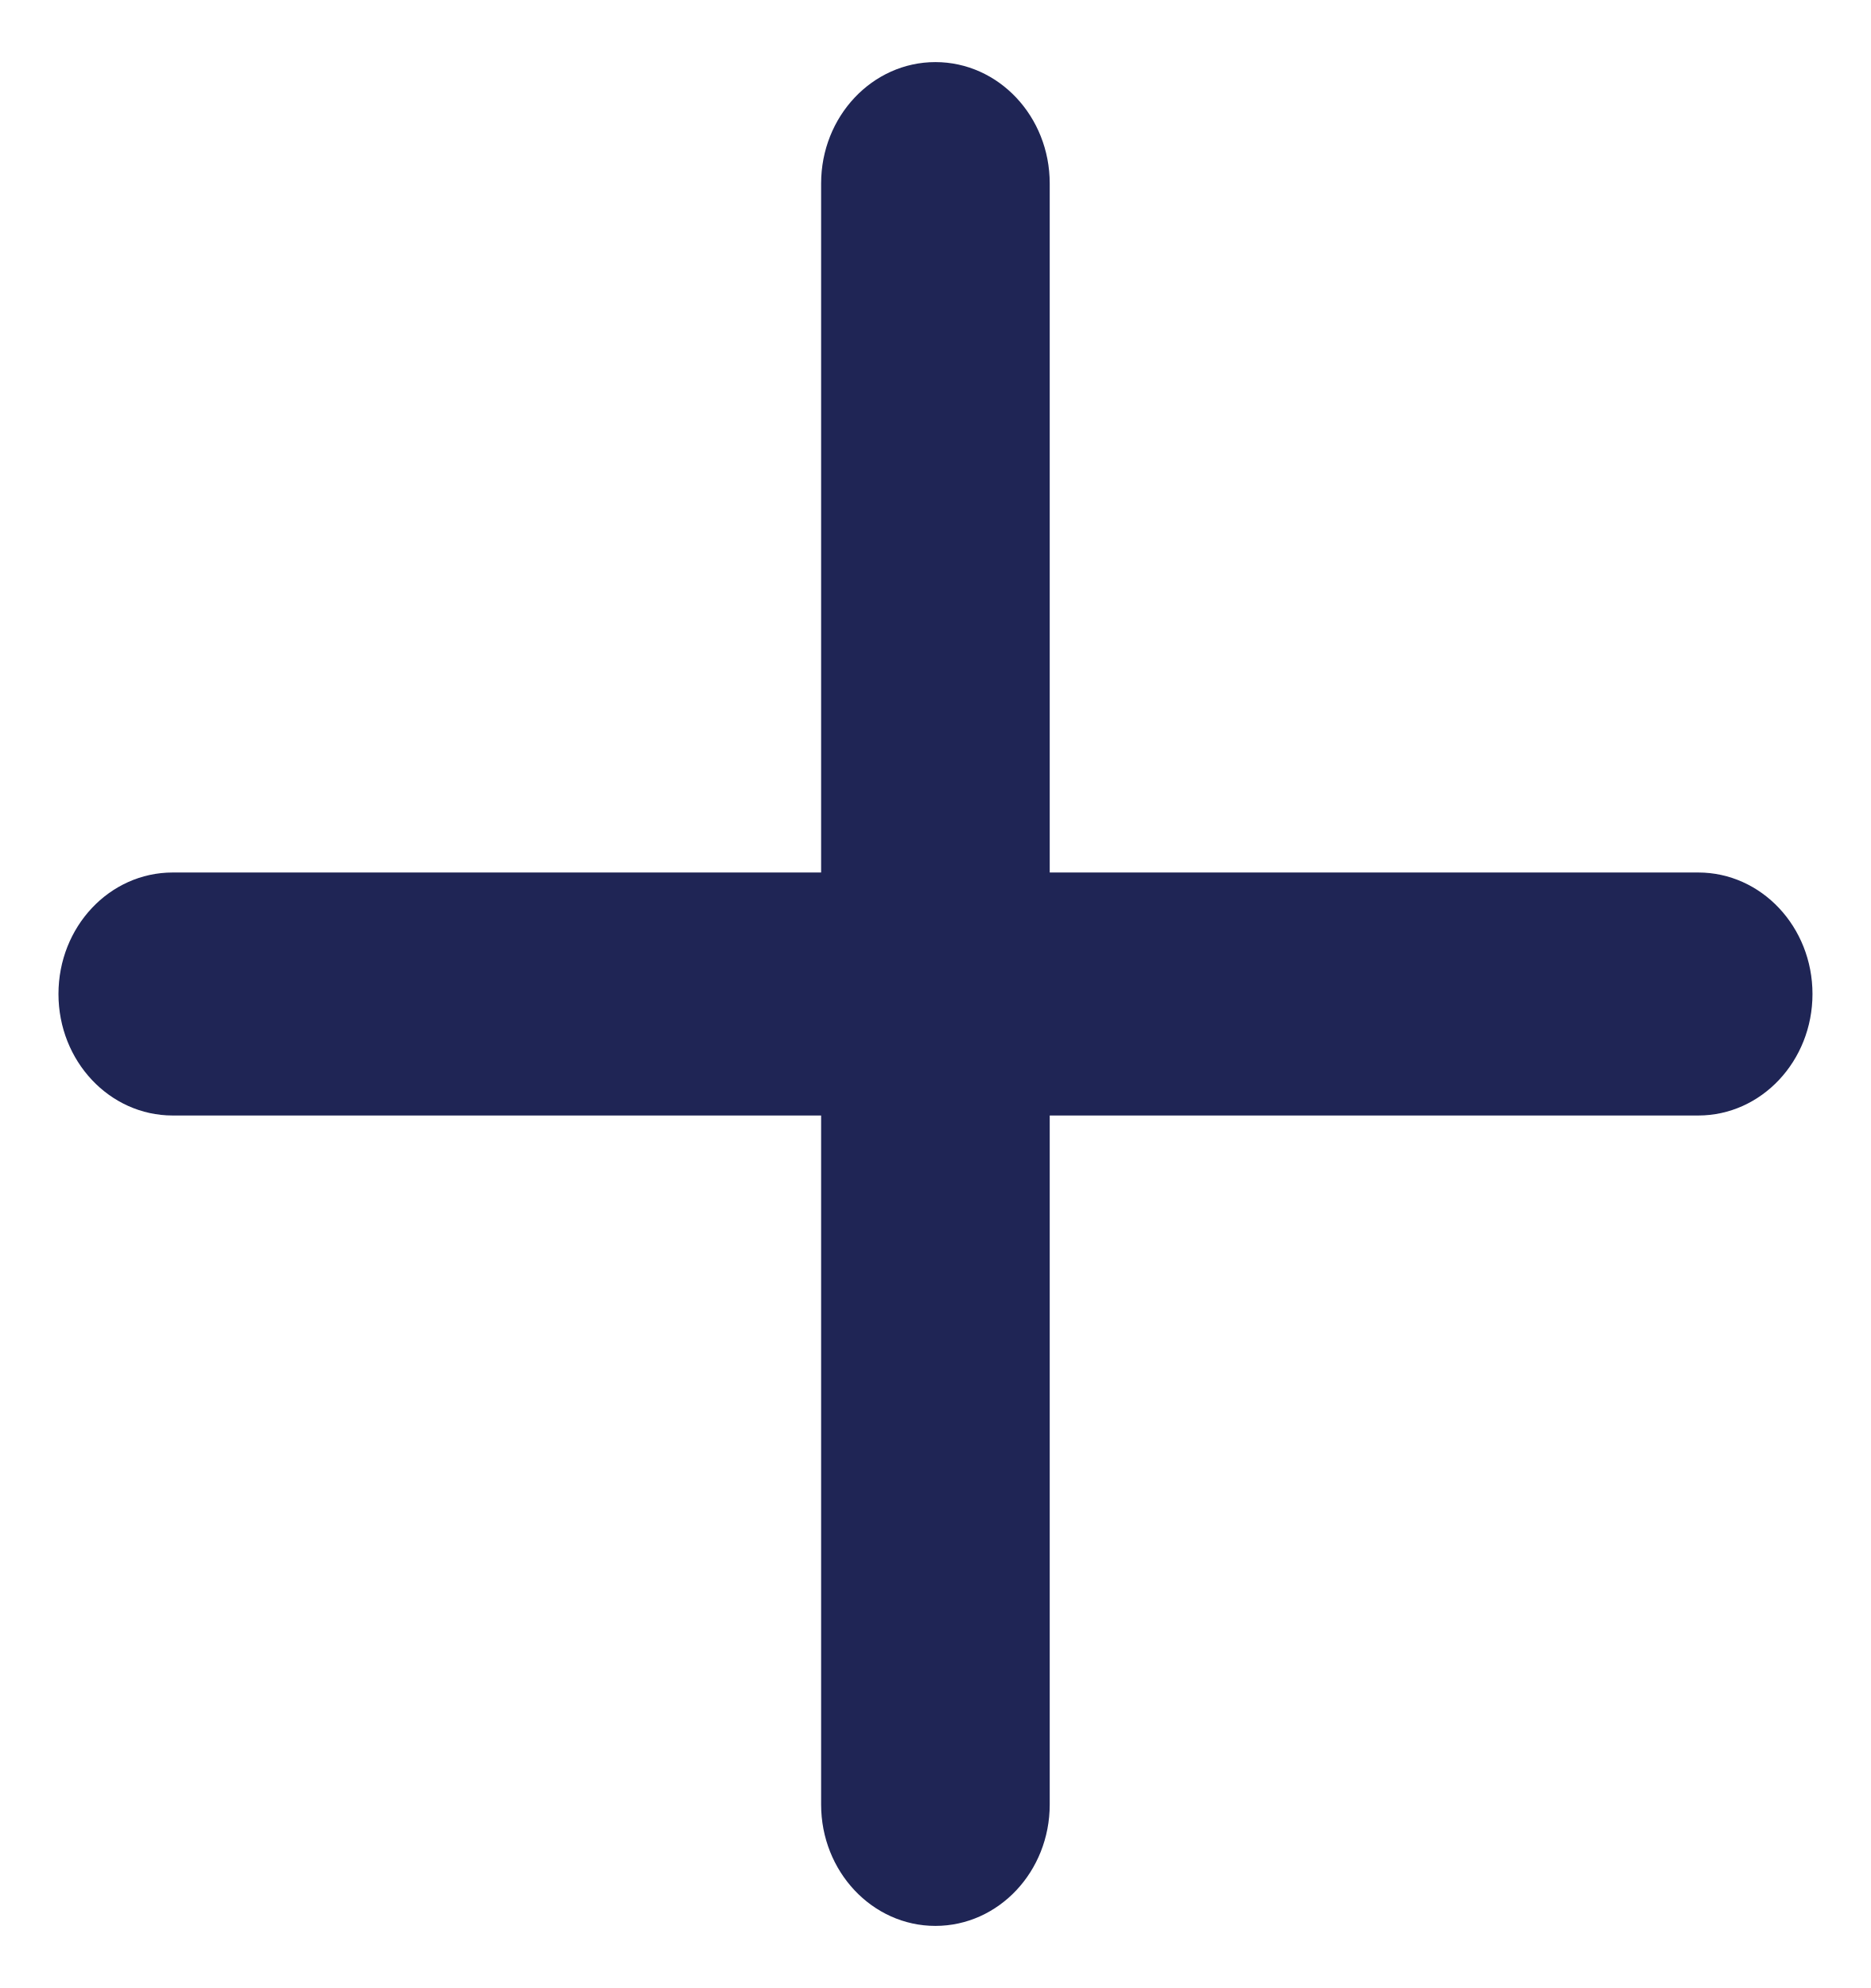
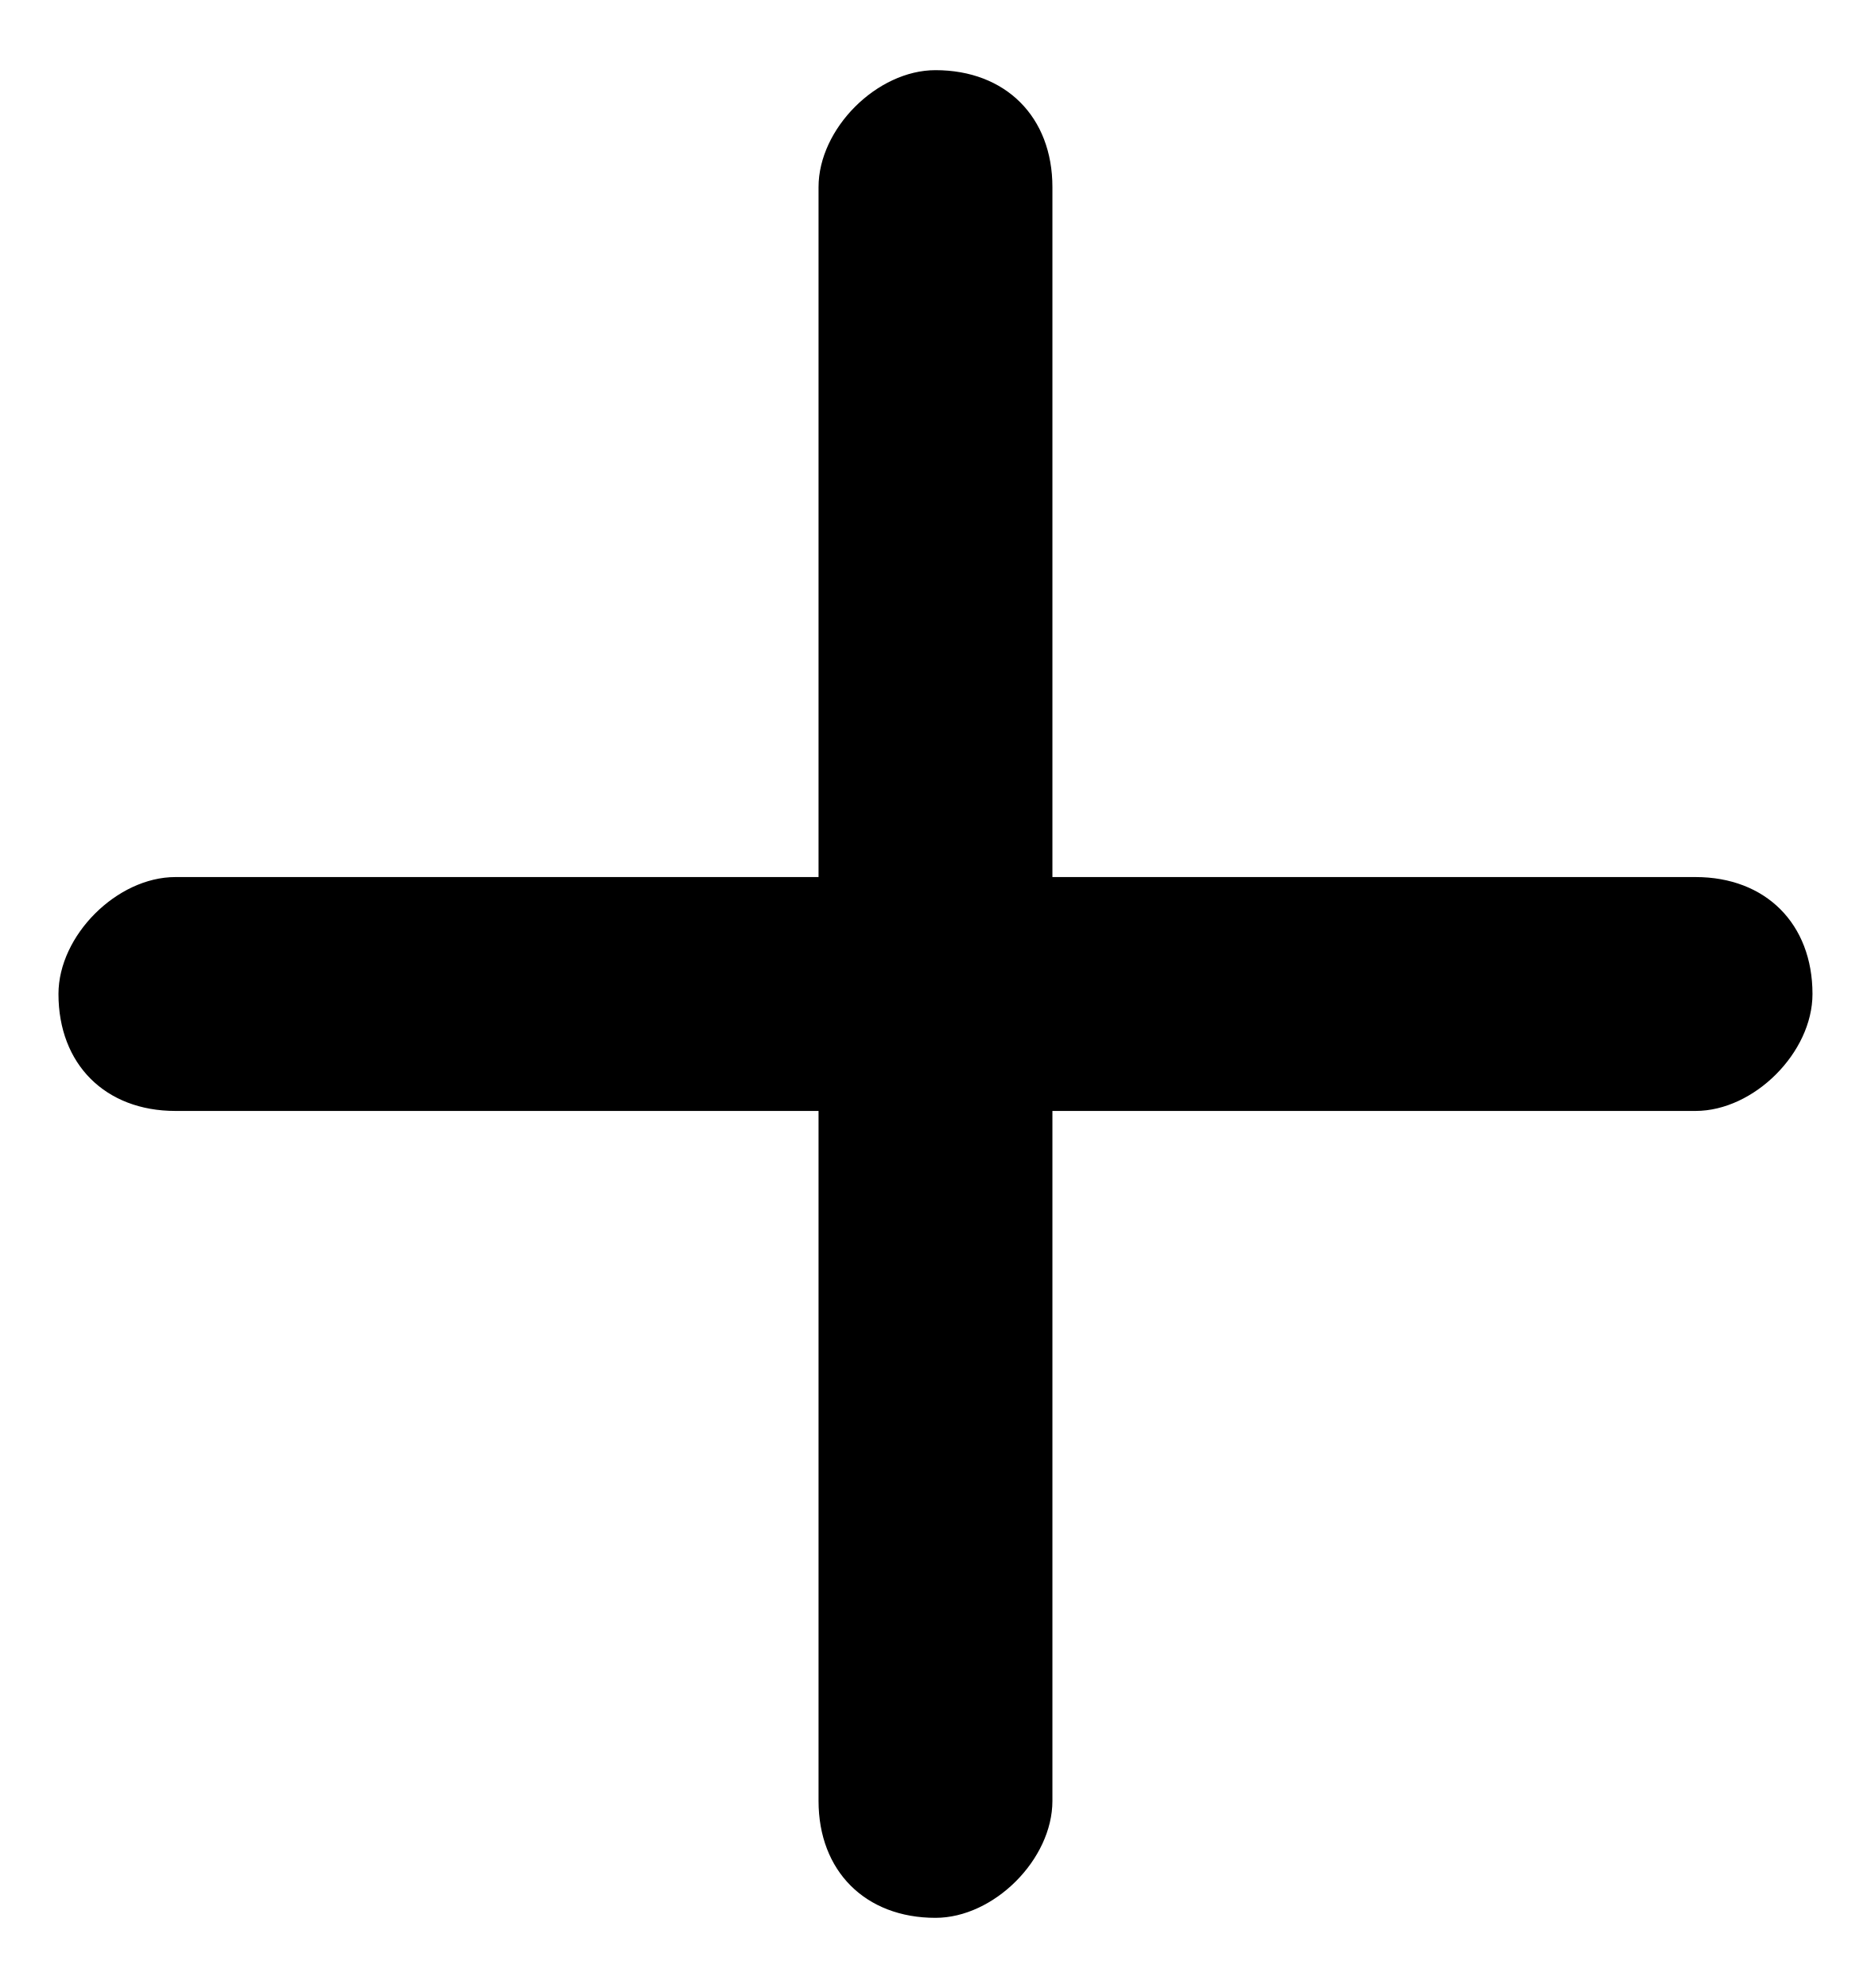
- <svg xmlns="http://www.w3.org/2000/svg" width="16px" height="17px" viewBox="0 0 16 17" version="1.1">
-   <g id="Asset-Artboard-Page" stroke="none" stroke-width="1" fill="none" fill-rule="evenodd">
-     <path d="M8.977,7.461 L8.977,1.569 C8.977,0.996 8.54,0.531 7.999,0.531 C7.46,0.531 7.022,0.996 7.022,1.569 L7.022,7.461 L1.477,7.461 C0.936,7.461 0.5,7.926 0.5,8.5 C0.5,9.073 0.936,9.539 1.477,9.539 L7.022,9.539 L7.022,15.431 C7.022,16.004 7.46,16.469 7.999,16.469 C8.54,16.469 8.977,16.004 8.977,15.431 L8.977,9.539 L14.523,9.539 C15.063,9.539 15.5,9.073 15.5,8.5 C15.5,7.926 15.063,7.461 14.523,7.461 L8.977,7.461 Z" id="path-1" fill="#1f2555" />
-   </g>
+ <svg xmlns="http://www.w3.org/2000/svg" version="1.1" id="Layer_1" x="0px" y="0px" viewBox="0 0 16 17" enable-background="new 0 0 16 17" xml:space="preserve">
+   <path id="path-1" fill-rule="evenodd" clip-rule="evenodd" d="M9,7.5V1.6c0-0.6-0.4-1-1-1c-0.5,0-1,0.5-1,1v5.9H1.5  c-0.5,0-1,0.5-1,1c0,0.6,0.4,1,1,1H7v5.9c0,0.6,0.4,1,1,1c0.5,0,1-0.5,1-1V9.5h5.5c0.5,0,1-0.5,1-1c0-0.6-0.4-1-1-1H9z" />
</svg>
